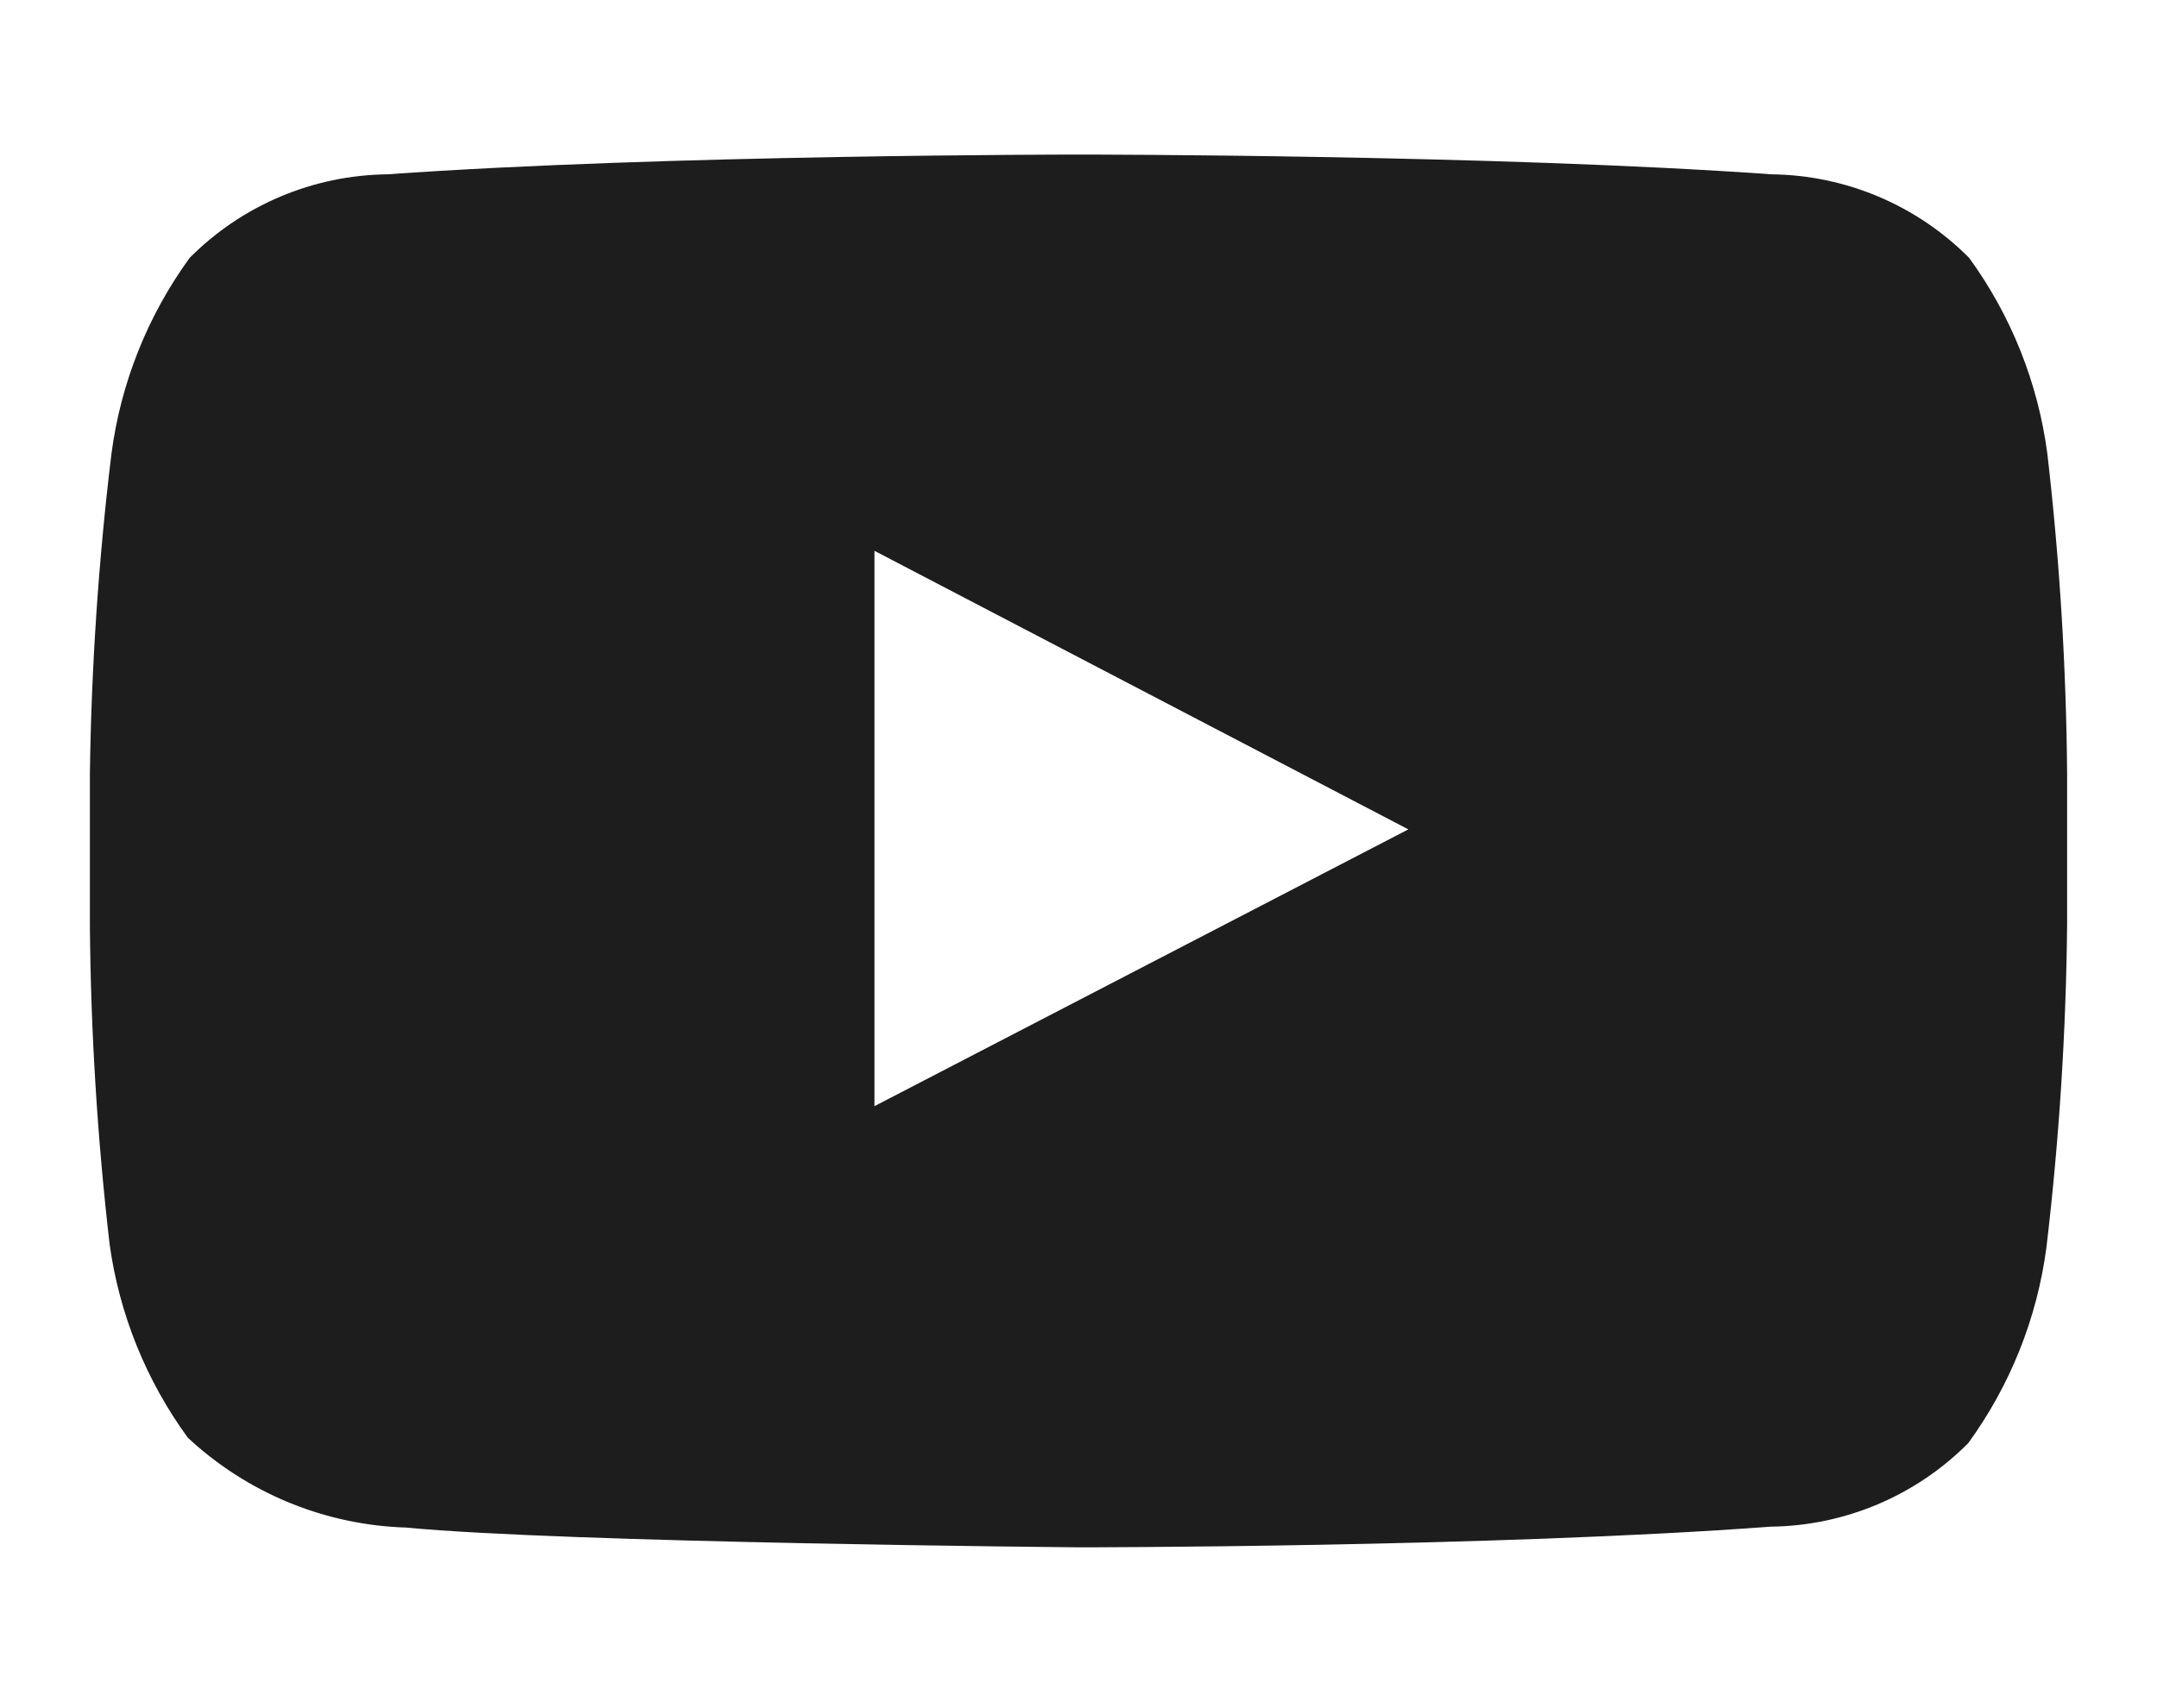
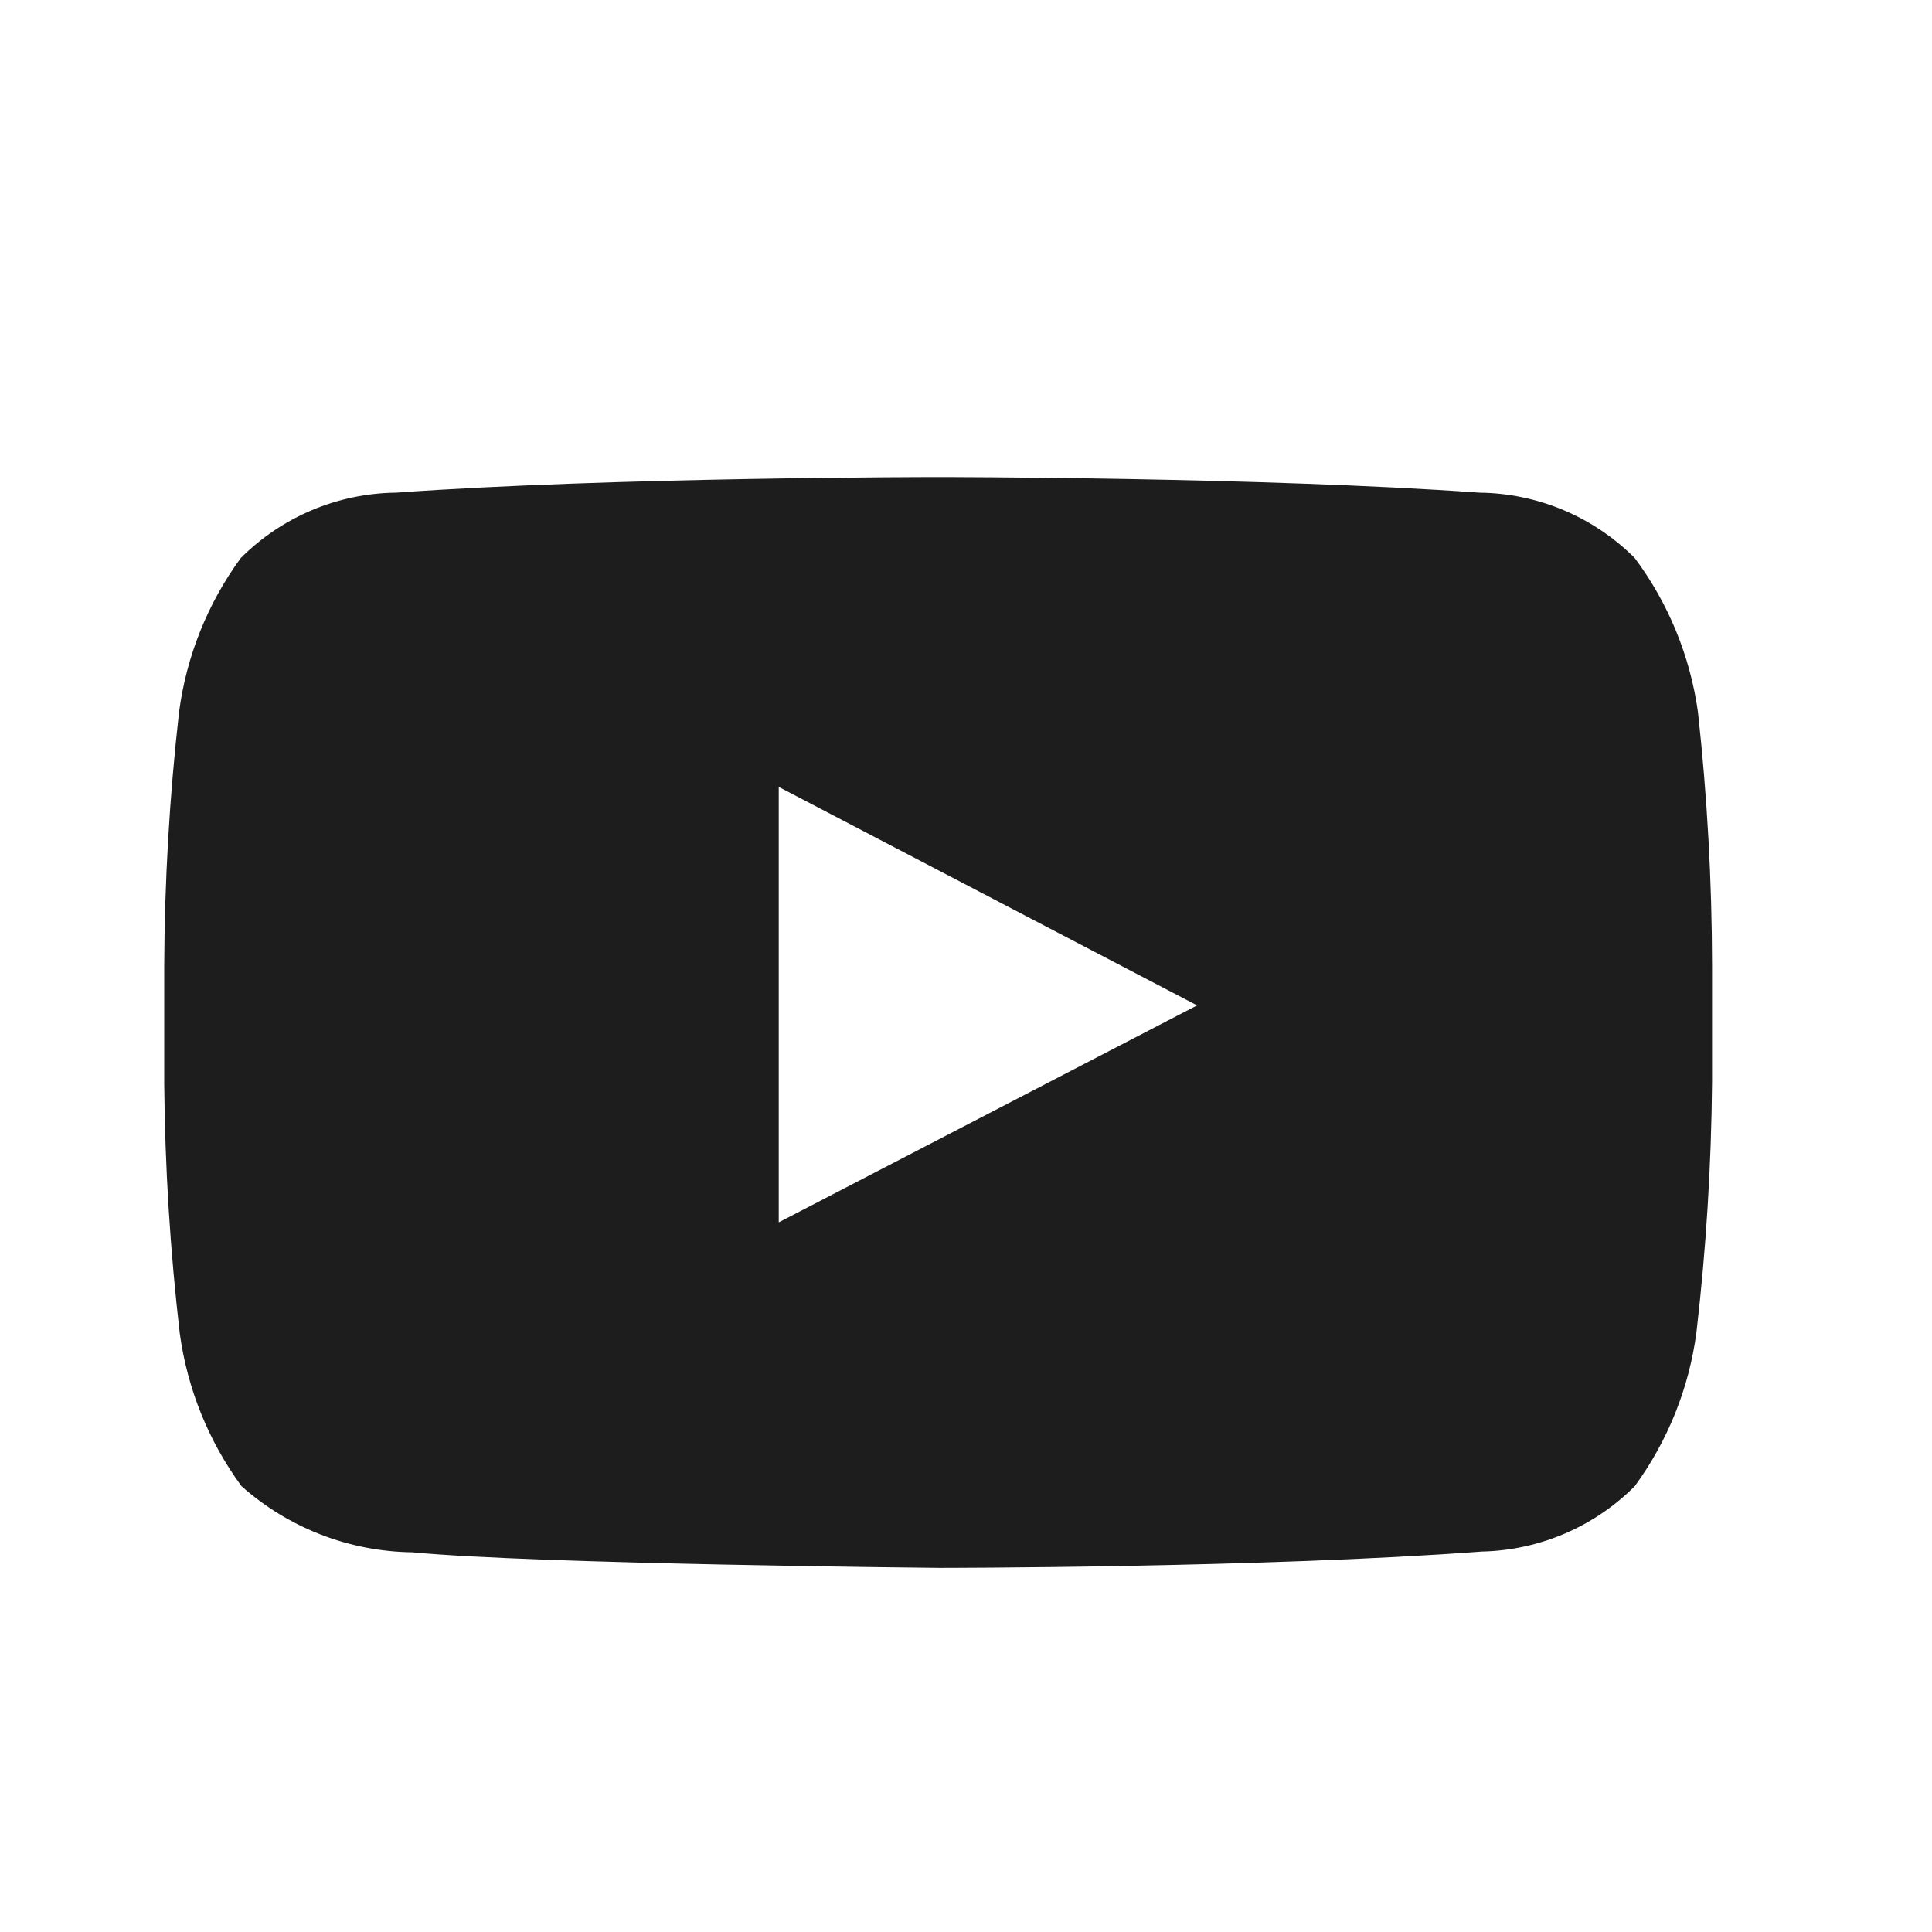
- <svg viewBox="0 0 24 19">
-   <path class="icon__shape" fill="#1d1d1d" d="M22.78 5.05a4.76 4.76 0 0 0-.87-2.18 3.15 3.15 0 0 0-2.2-.93c-3.08-.22-7.7-.22-7.7-.22s-4.62 0-7.7.22a3.15 3.15 0 0 0-2.2.93 4.76 4.76 0 0 0-.87 2.18A33.27 33.27 0 0 0 1 8.62v1.67a33.27 33.27 0 0 0 .22 3.56A4.76 4.76 0 0 0 2.09 16a3.73 3.73 0 0 0 2.43 1c1.76.17 7.48.22 7.48.22s4.62 0 7.7-.23a3.15 3.15 0 0 0 2.2-.93 4.76 4.76 0 0 0 .87-2.18 33.32 33.32 0 0 0 .23-3.6V8.62a33.32 33.32 0 0 0-.22-3.57zM9.73 12.31V6.13l5.94 3.1z" />
+ <svg viewBox="0 0 26 26">
+   <path fill="#1d1d1d" class="icon__shape" d="M22.85,9.58A4.51,4.51,0,0,0,22,7.51a3,3,0,0,0-2.09-.88c-2.92-.21-7.29-.21-7.29-.21h0s-4.38,0-7.29.21a3,3,0,0,0-2.09.88,4.51,4.51,0,0,0-.83,2.07A31.52,31.52,0,0,0,2.21,13v1.58a31.52,31.52,0,0,0,.21,3.37A4.51,4.51,0,0,0,3.25,20a3.53,3.53,0,0,0,2.3.89c1.67.16,7.09.21,7.09.21s4.38,0,7.3-.22A3,3,0,0,0,22,20a4.51,4.51,0,0,0,.83-2.07,31.57,31.57,0,0,0,.21-3.37V13A31.57,31.57,0,0,0,22.85,9.58ZM10.48,16.45V10.59l5.63,2.94Z" />
</svg>
